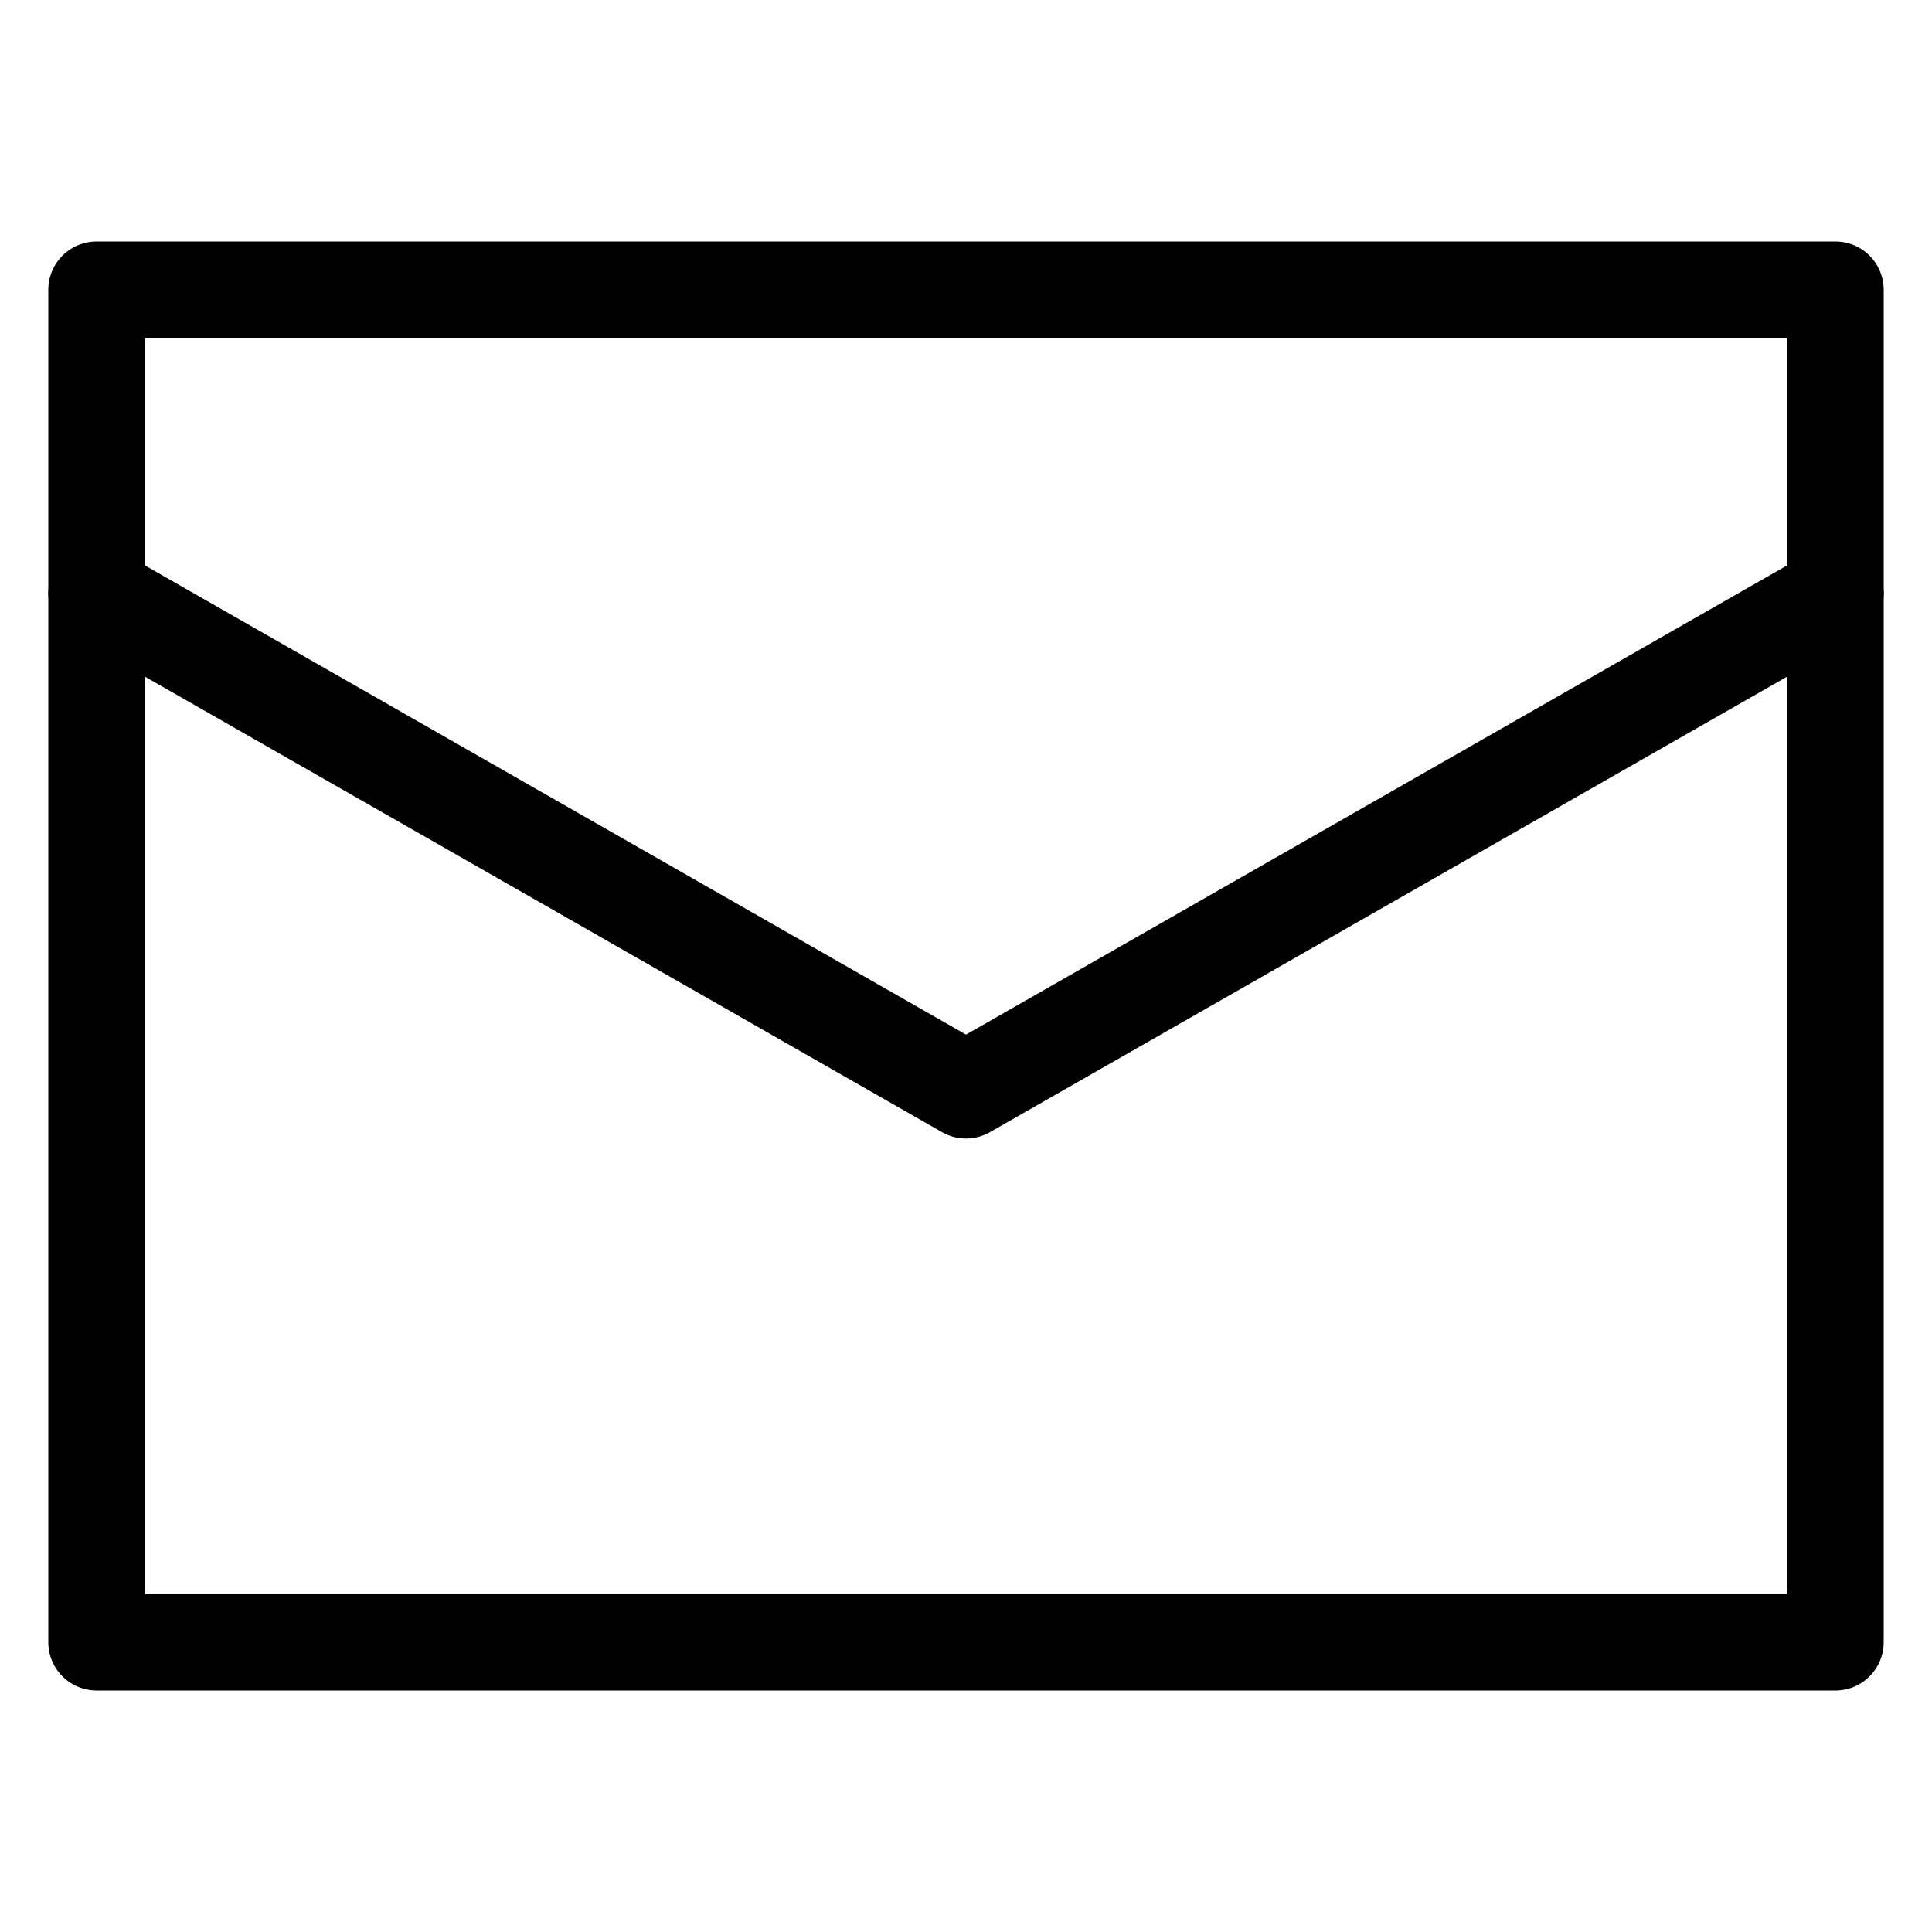
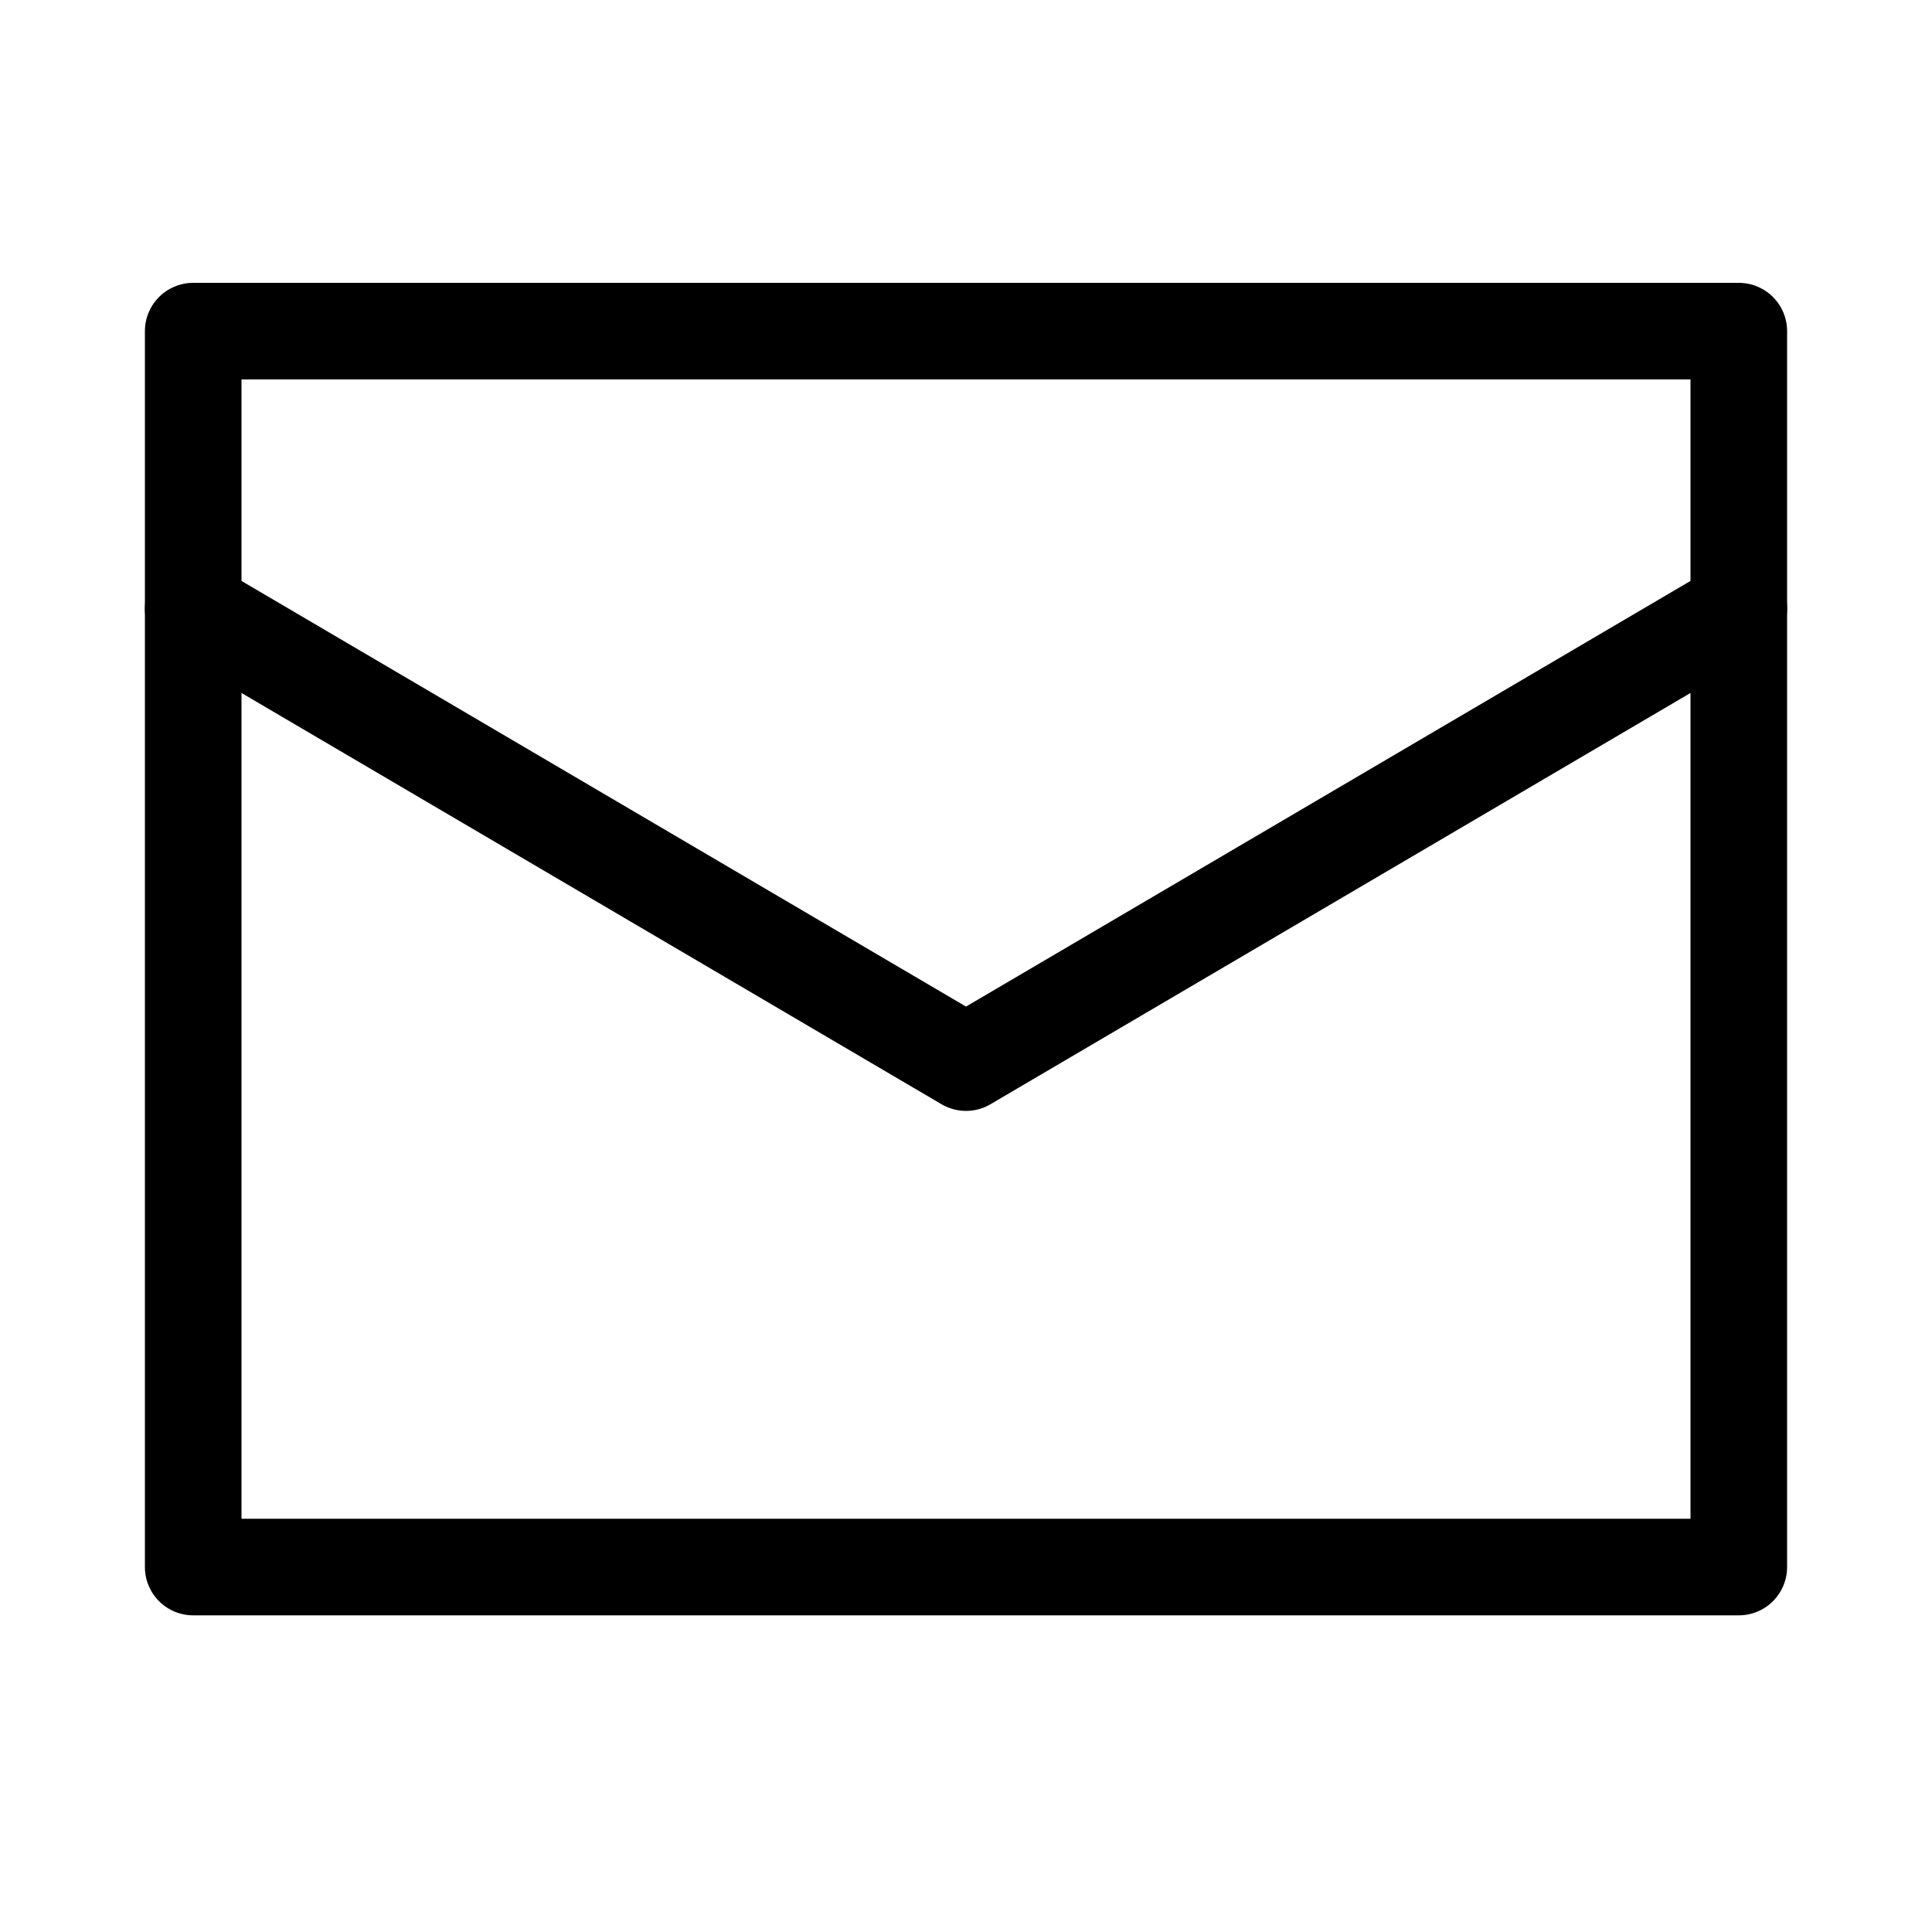
<svg xmlns="http://www.w3.org/2000/svg" width="20" height="20" viewBox="0 0 20 20" version="1.1" id="svg836">
  <defs id="defs830" />
-   <path id="rect835" style="fill:none;fill-opacity:0.529;stroke:#000000;stroke-width:1;stroke-linecap:round;stroke-linejoin:round" d="M 1,3 H 19 V 17 H 1 Z" />
-   <path style="fill:none;stroke:#000000;stroke-width:1px;stroke-linecap:round;stroke-linejoin:round;stroke-opacity:1" d="M 1,6.143 10,11.286 19,6.143" id="path842" />
+   <path id="rect835" style="fill:none;fill-opacity:0.529;stroke:#000000;stroke-width:1;stroke-linecap:round;stroke-linejoin:round" d="M 2,3.428 H 18 V 16.222 H 2 Z" />
+   <path style="fill:none;stroke:#000000;stroke-width:1px;stroke-linecap:round;stroke-linejoin:round;stroke-opacity:1" d="M 2,6.3 10,11 18,6.3" id="path842" />
</svg>
